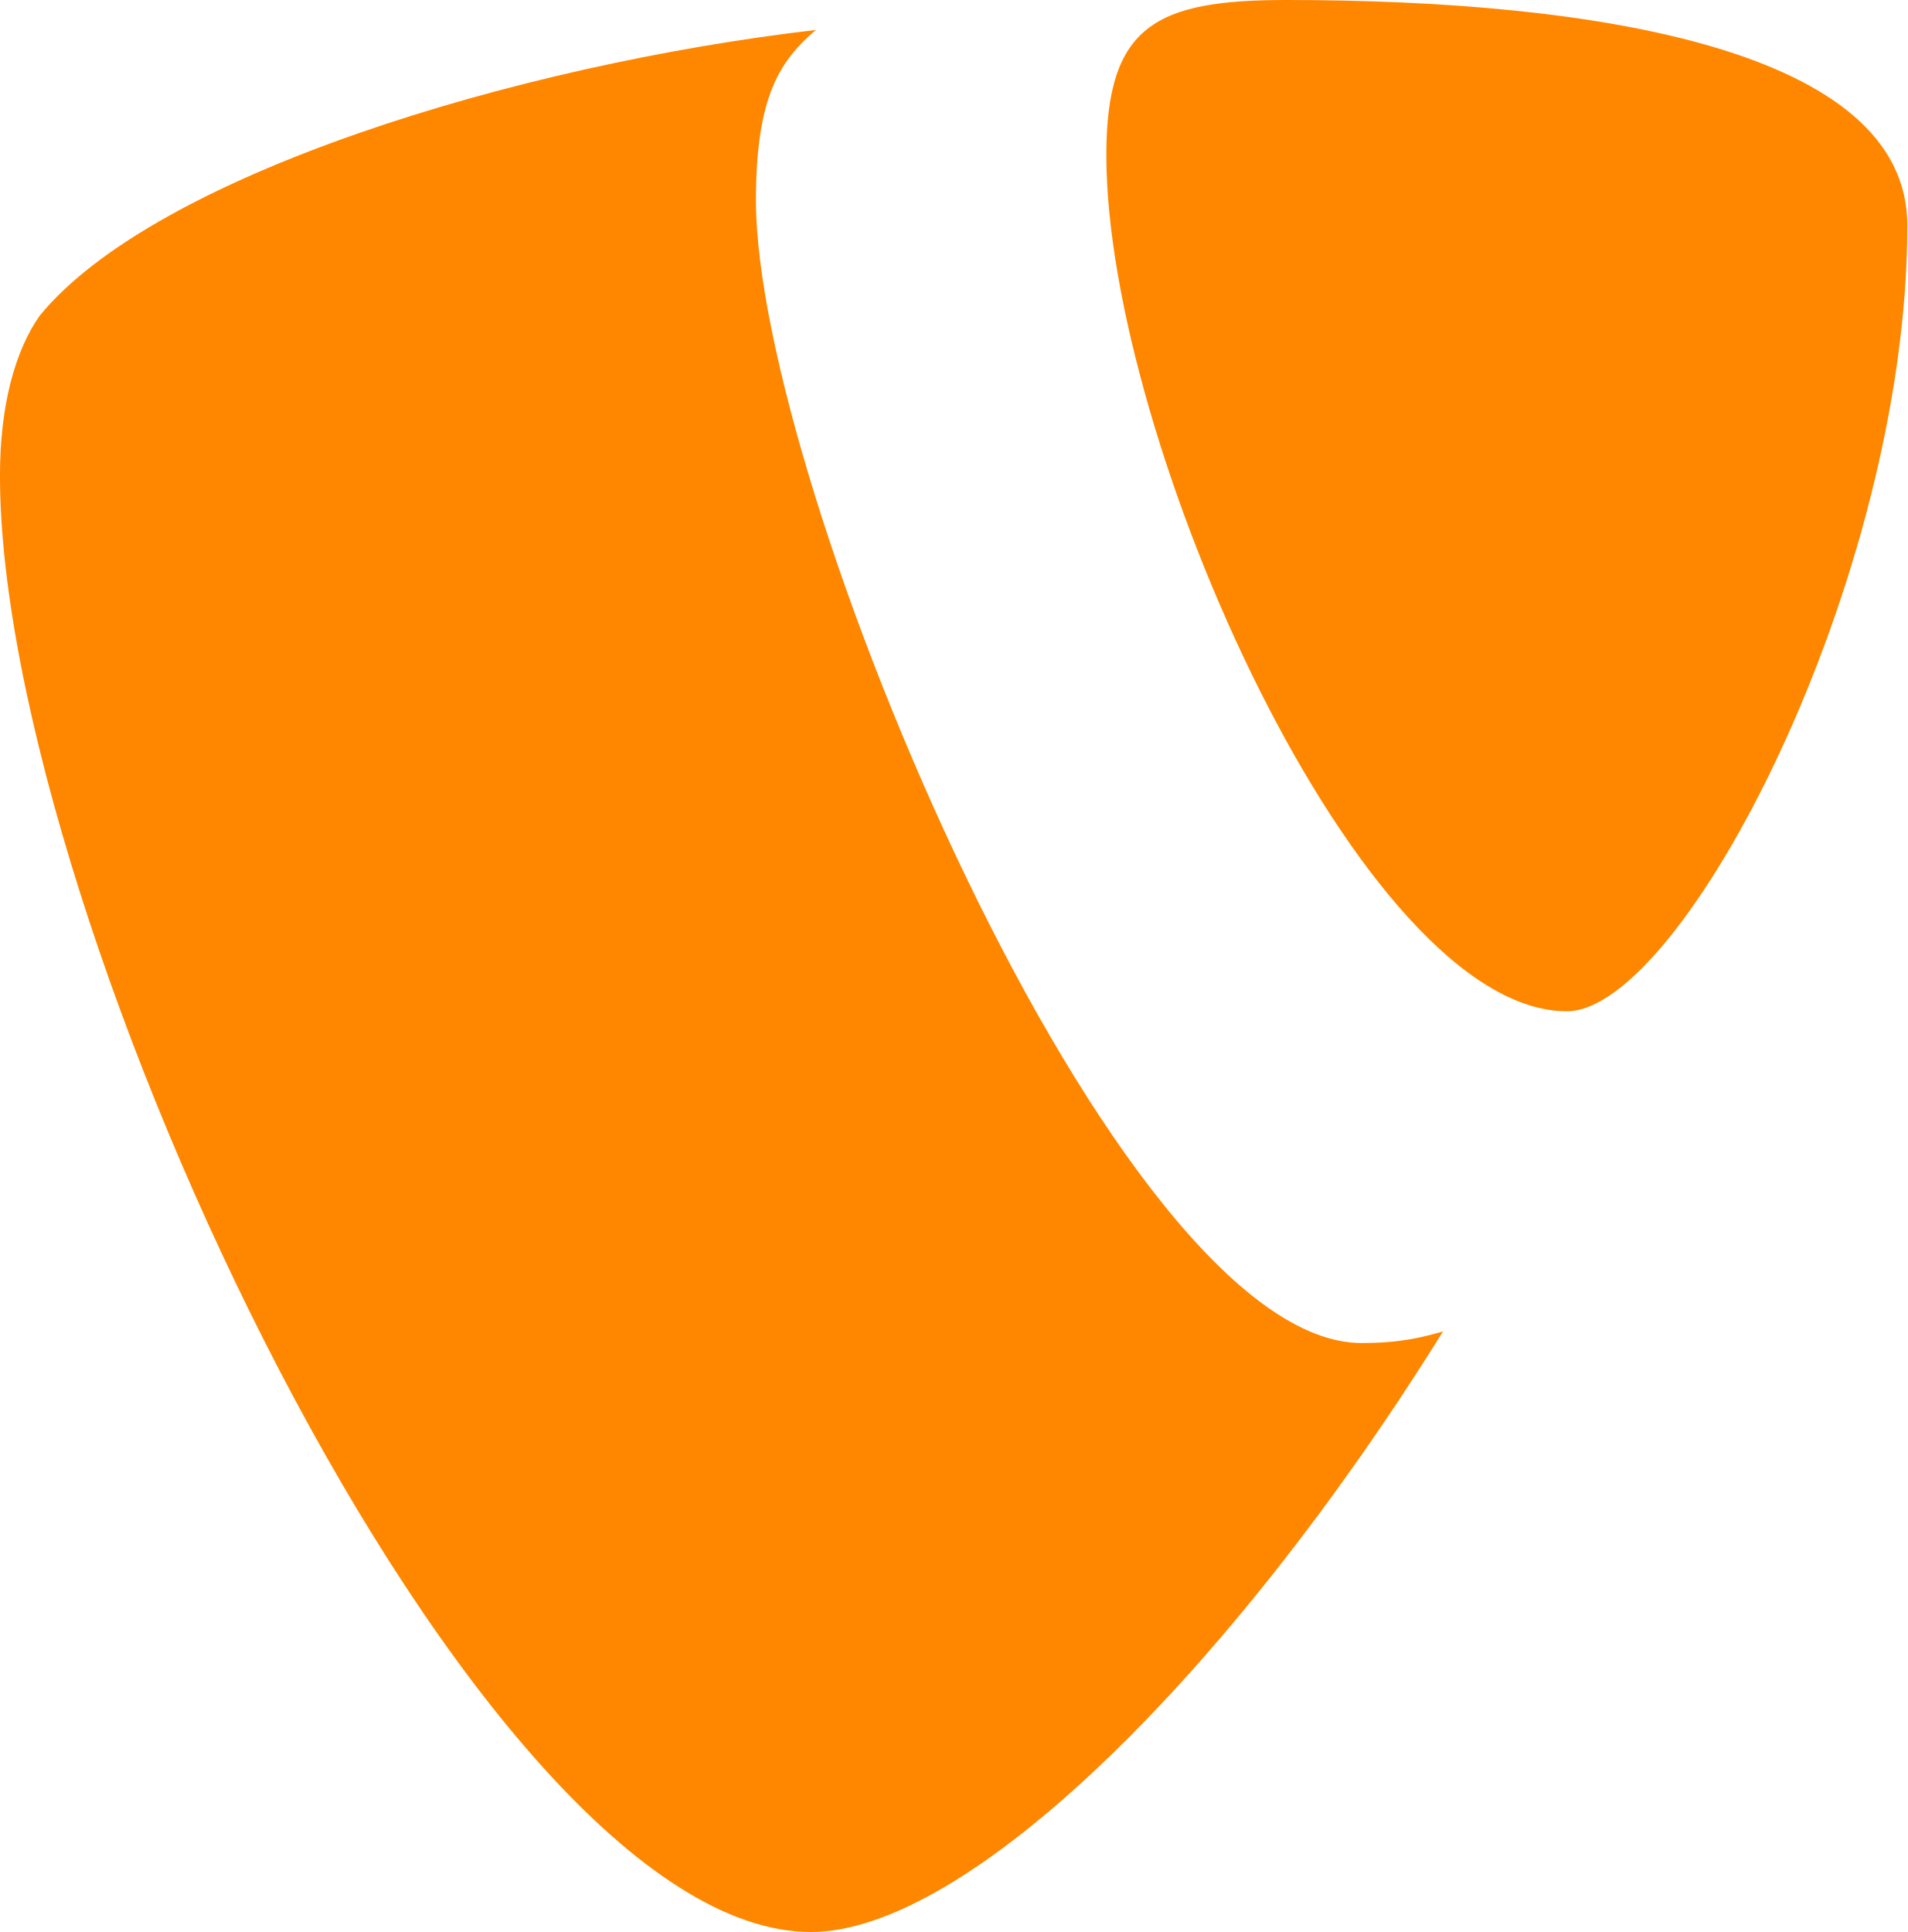
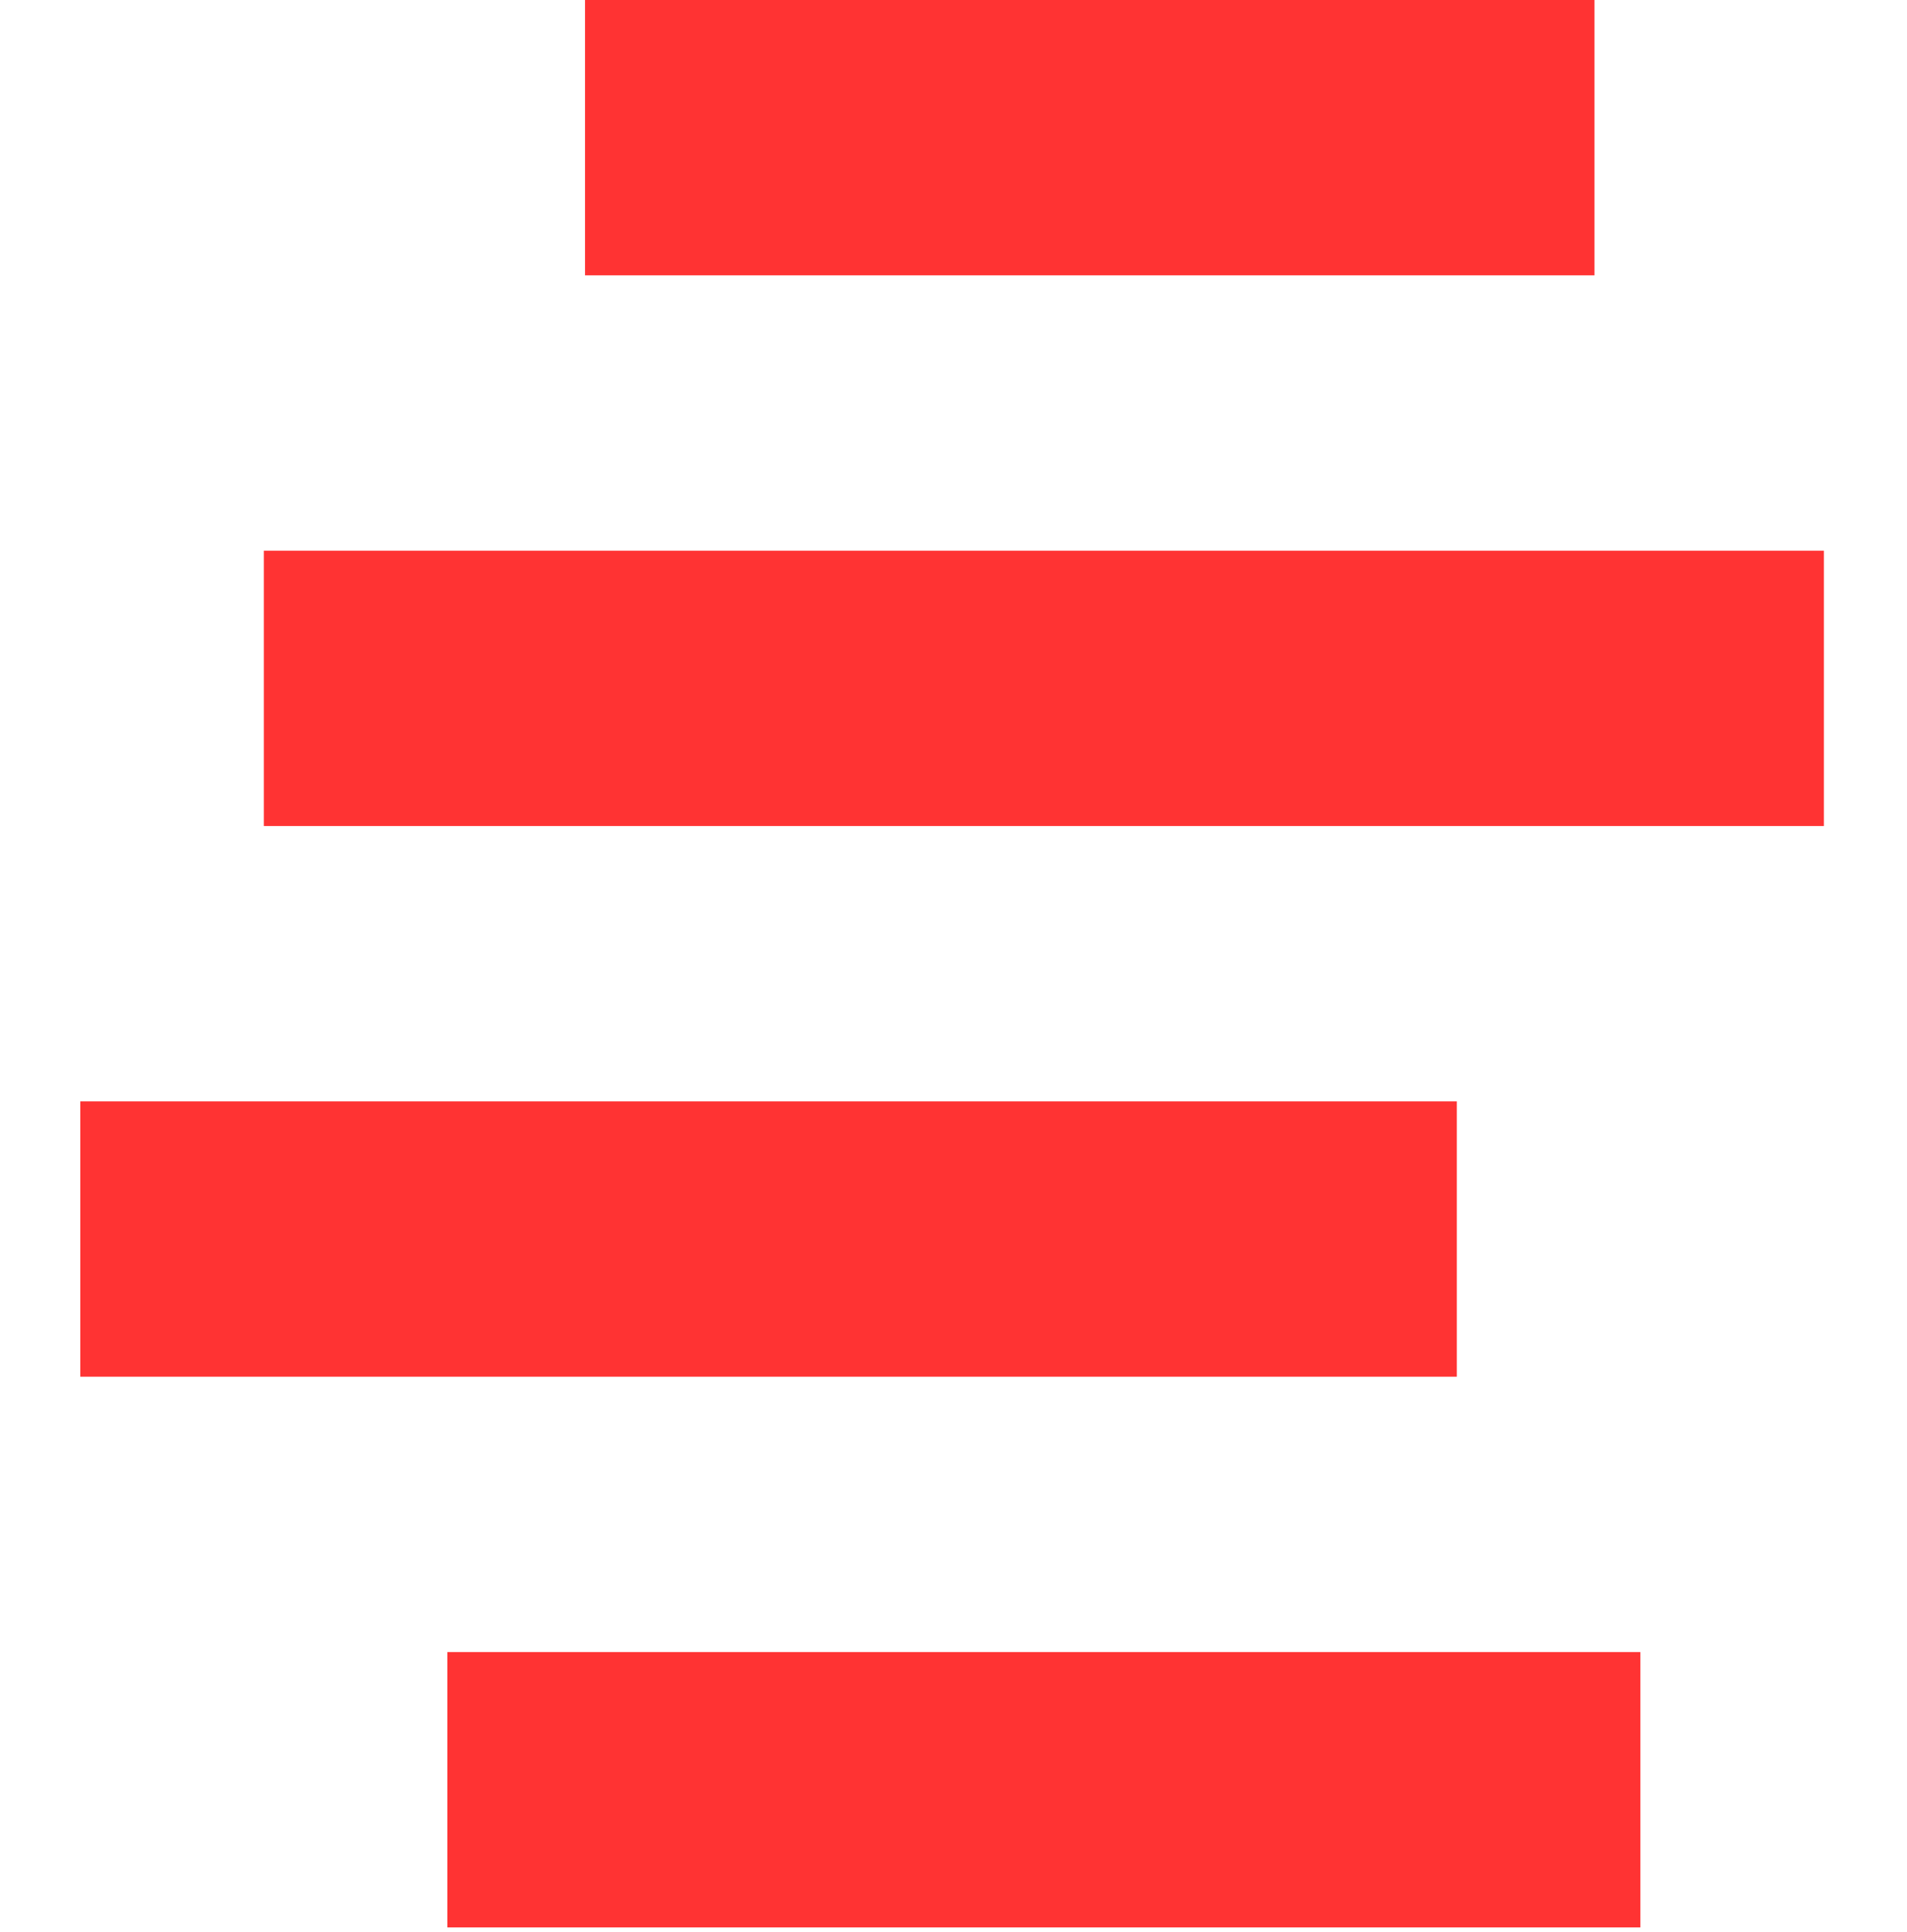
- <svg xmlns="http://www.w3.org/2000/svg" width="83.098" height="84.172" viewBox="43.201 42.122 83.098 84.172">
-   <path fill="#FF8700" d="M106.074 100.128c-1.247.368-2.242.506-3.549.506-10.689 0-26.389-37.359-26.389-49.793 0-4.577 1.083-6.104 2.613-7.415-13.084 1.527-28.784 6.329-33.806 12.433-1.085 1.529-1.743 3.926-1.743 6.98 0 19.41 20.718 63.455 35.332 63.455 6.765.001 18.164-11.112 27.542-26.166M99.25 42.122c13.52 0 27.049 2.18 27.049 9.812 0 15.483-9.819 34.246-14.832 34.246-8.942 0-20.065-24.867-20.065-37.301.001-5.67 2.181-6.757 7.848-6.757" />
+ <svg xmlns="http://www.w3.org/2000/svg" version="1.1" id="Layer_1" x="0" y="0" viewBox="0 0 83.1 84.2" style="enable-background:new 0 0 83.1 84.2" xml:space="preserve">
+   <style>.st0{fill:#f33}</style>
+   <path class="st0" d="M25.5 0h44v12h-44zM11.5 24h68v12h-68zM3.5 48h60v12h-60zM19.5 72h52v12h-52z" />
</svg>
